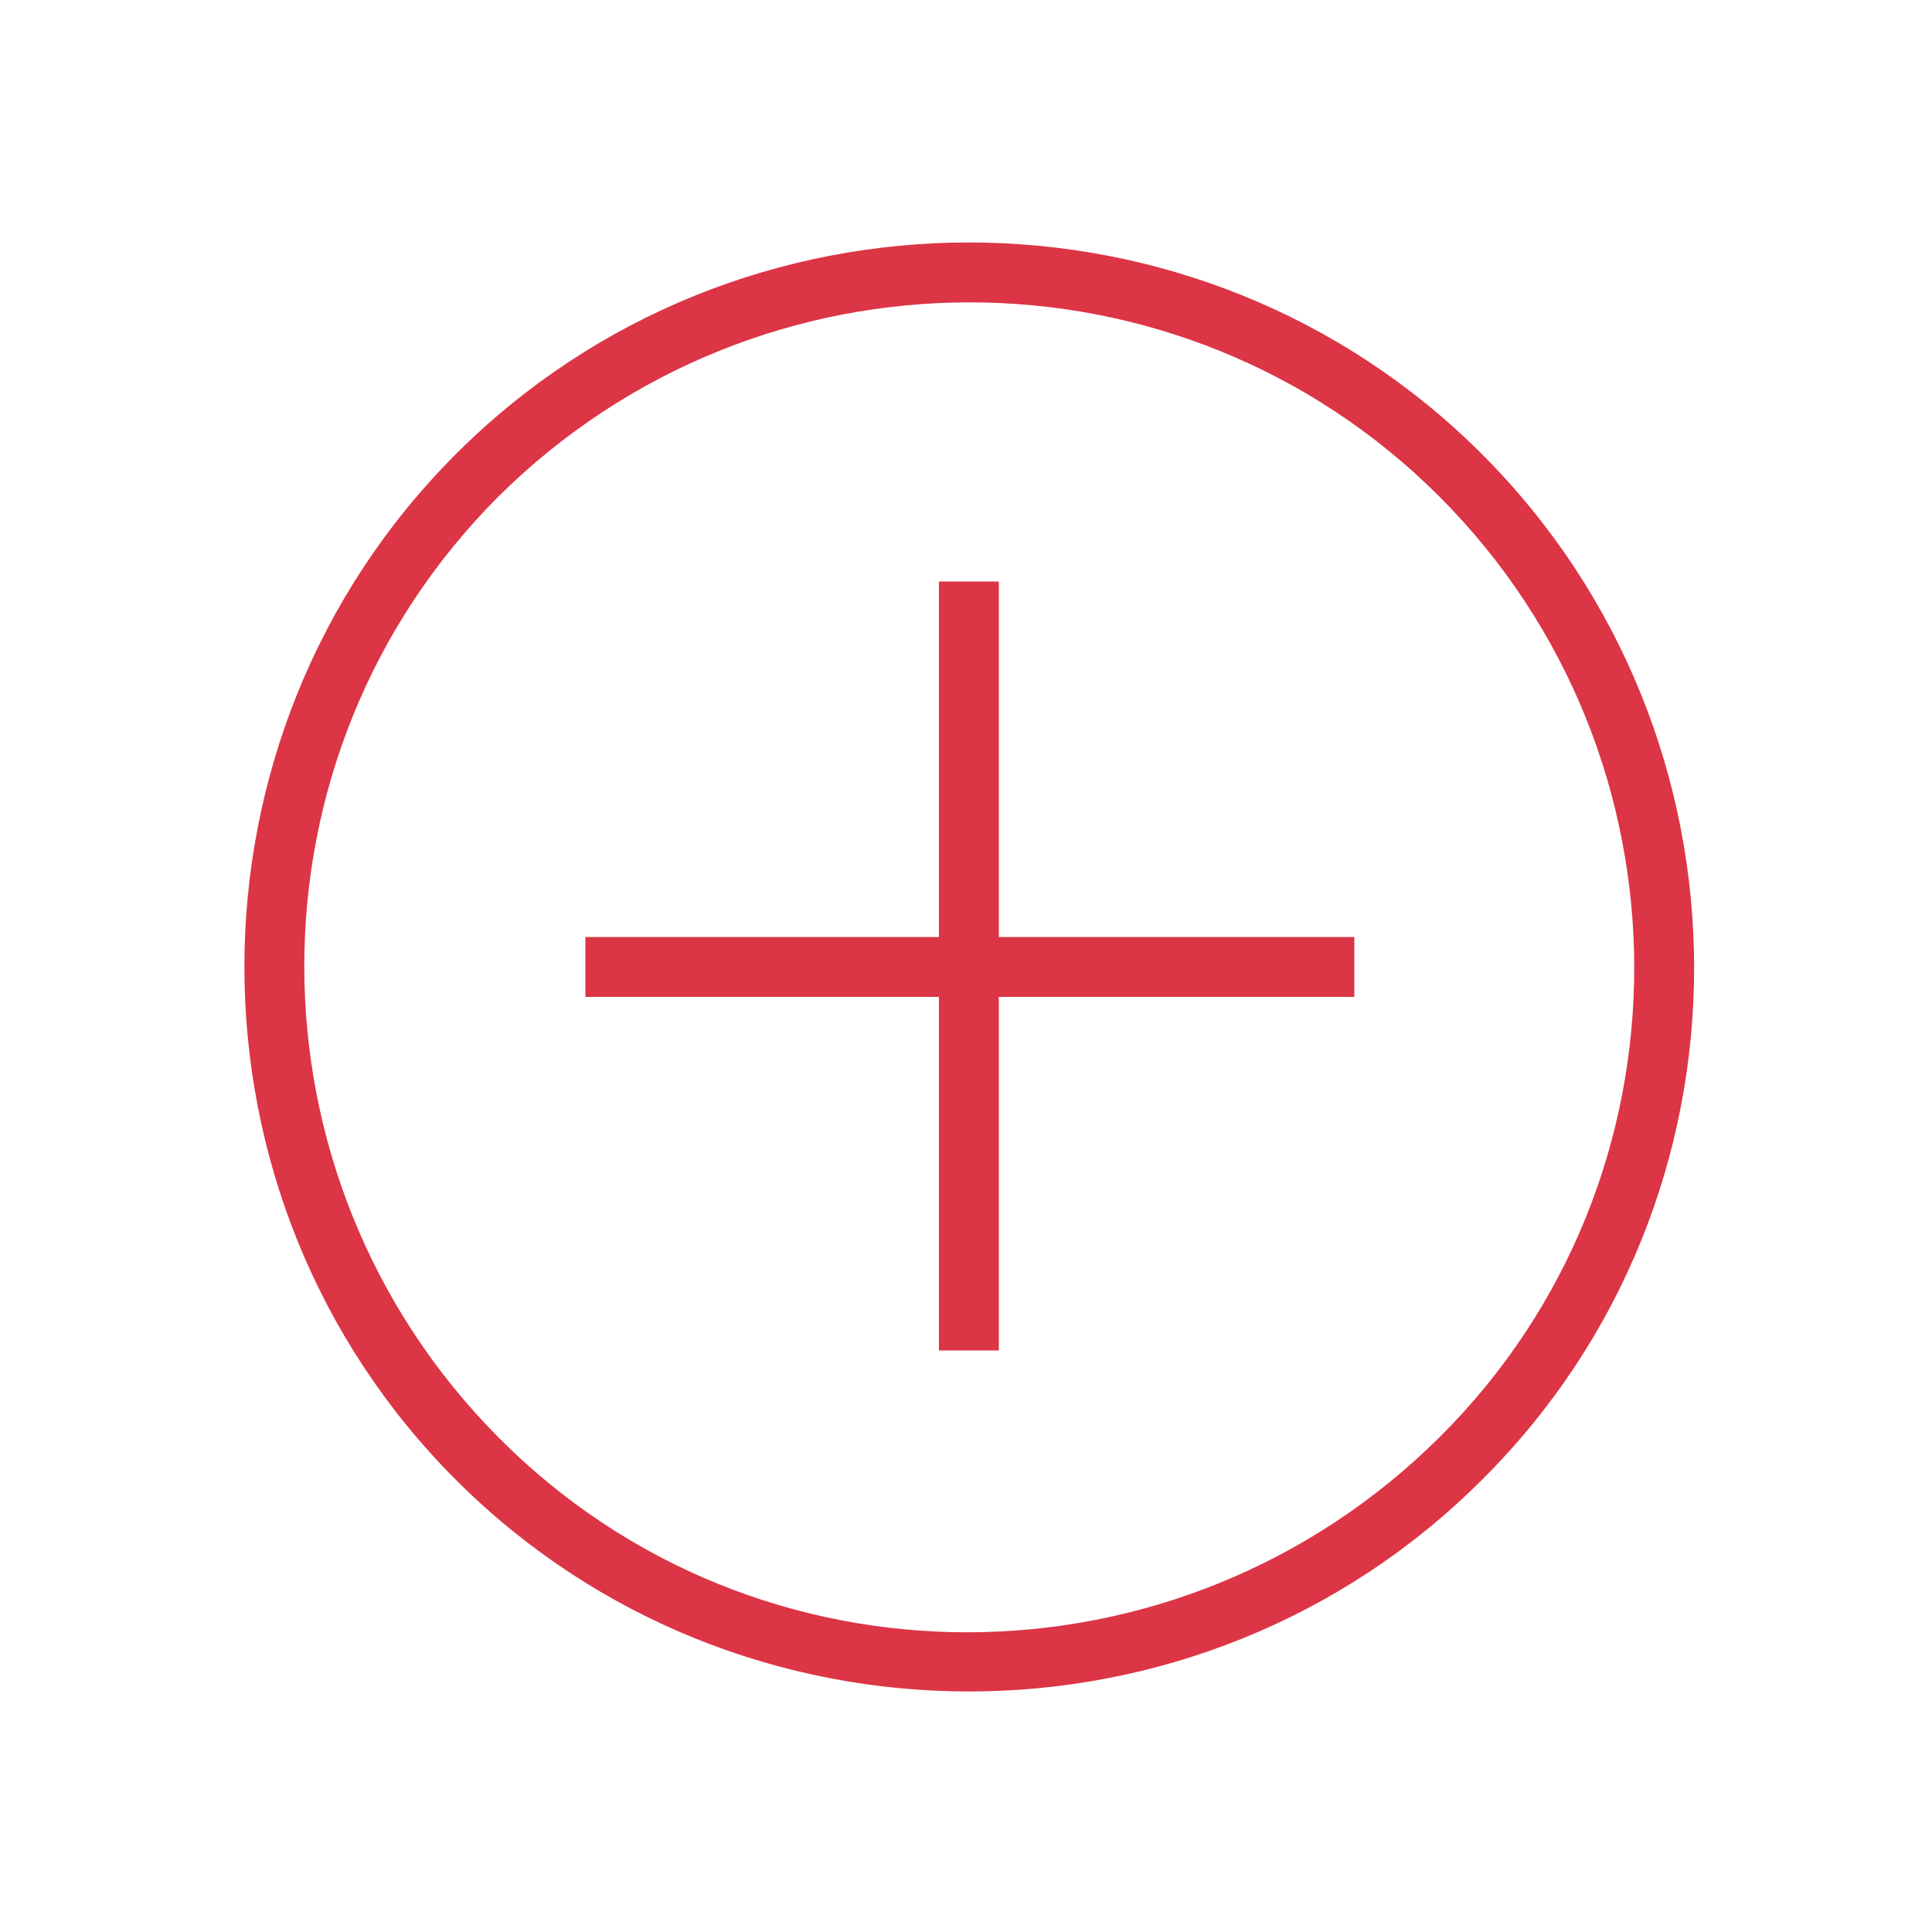
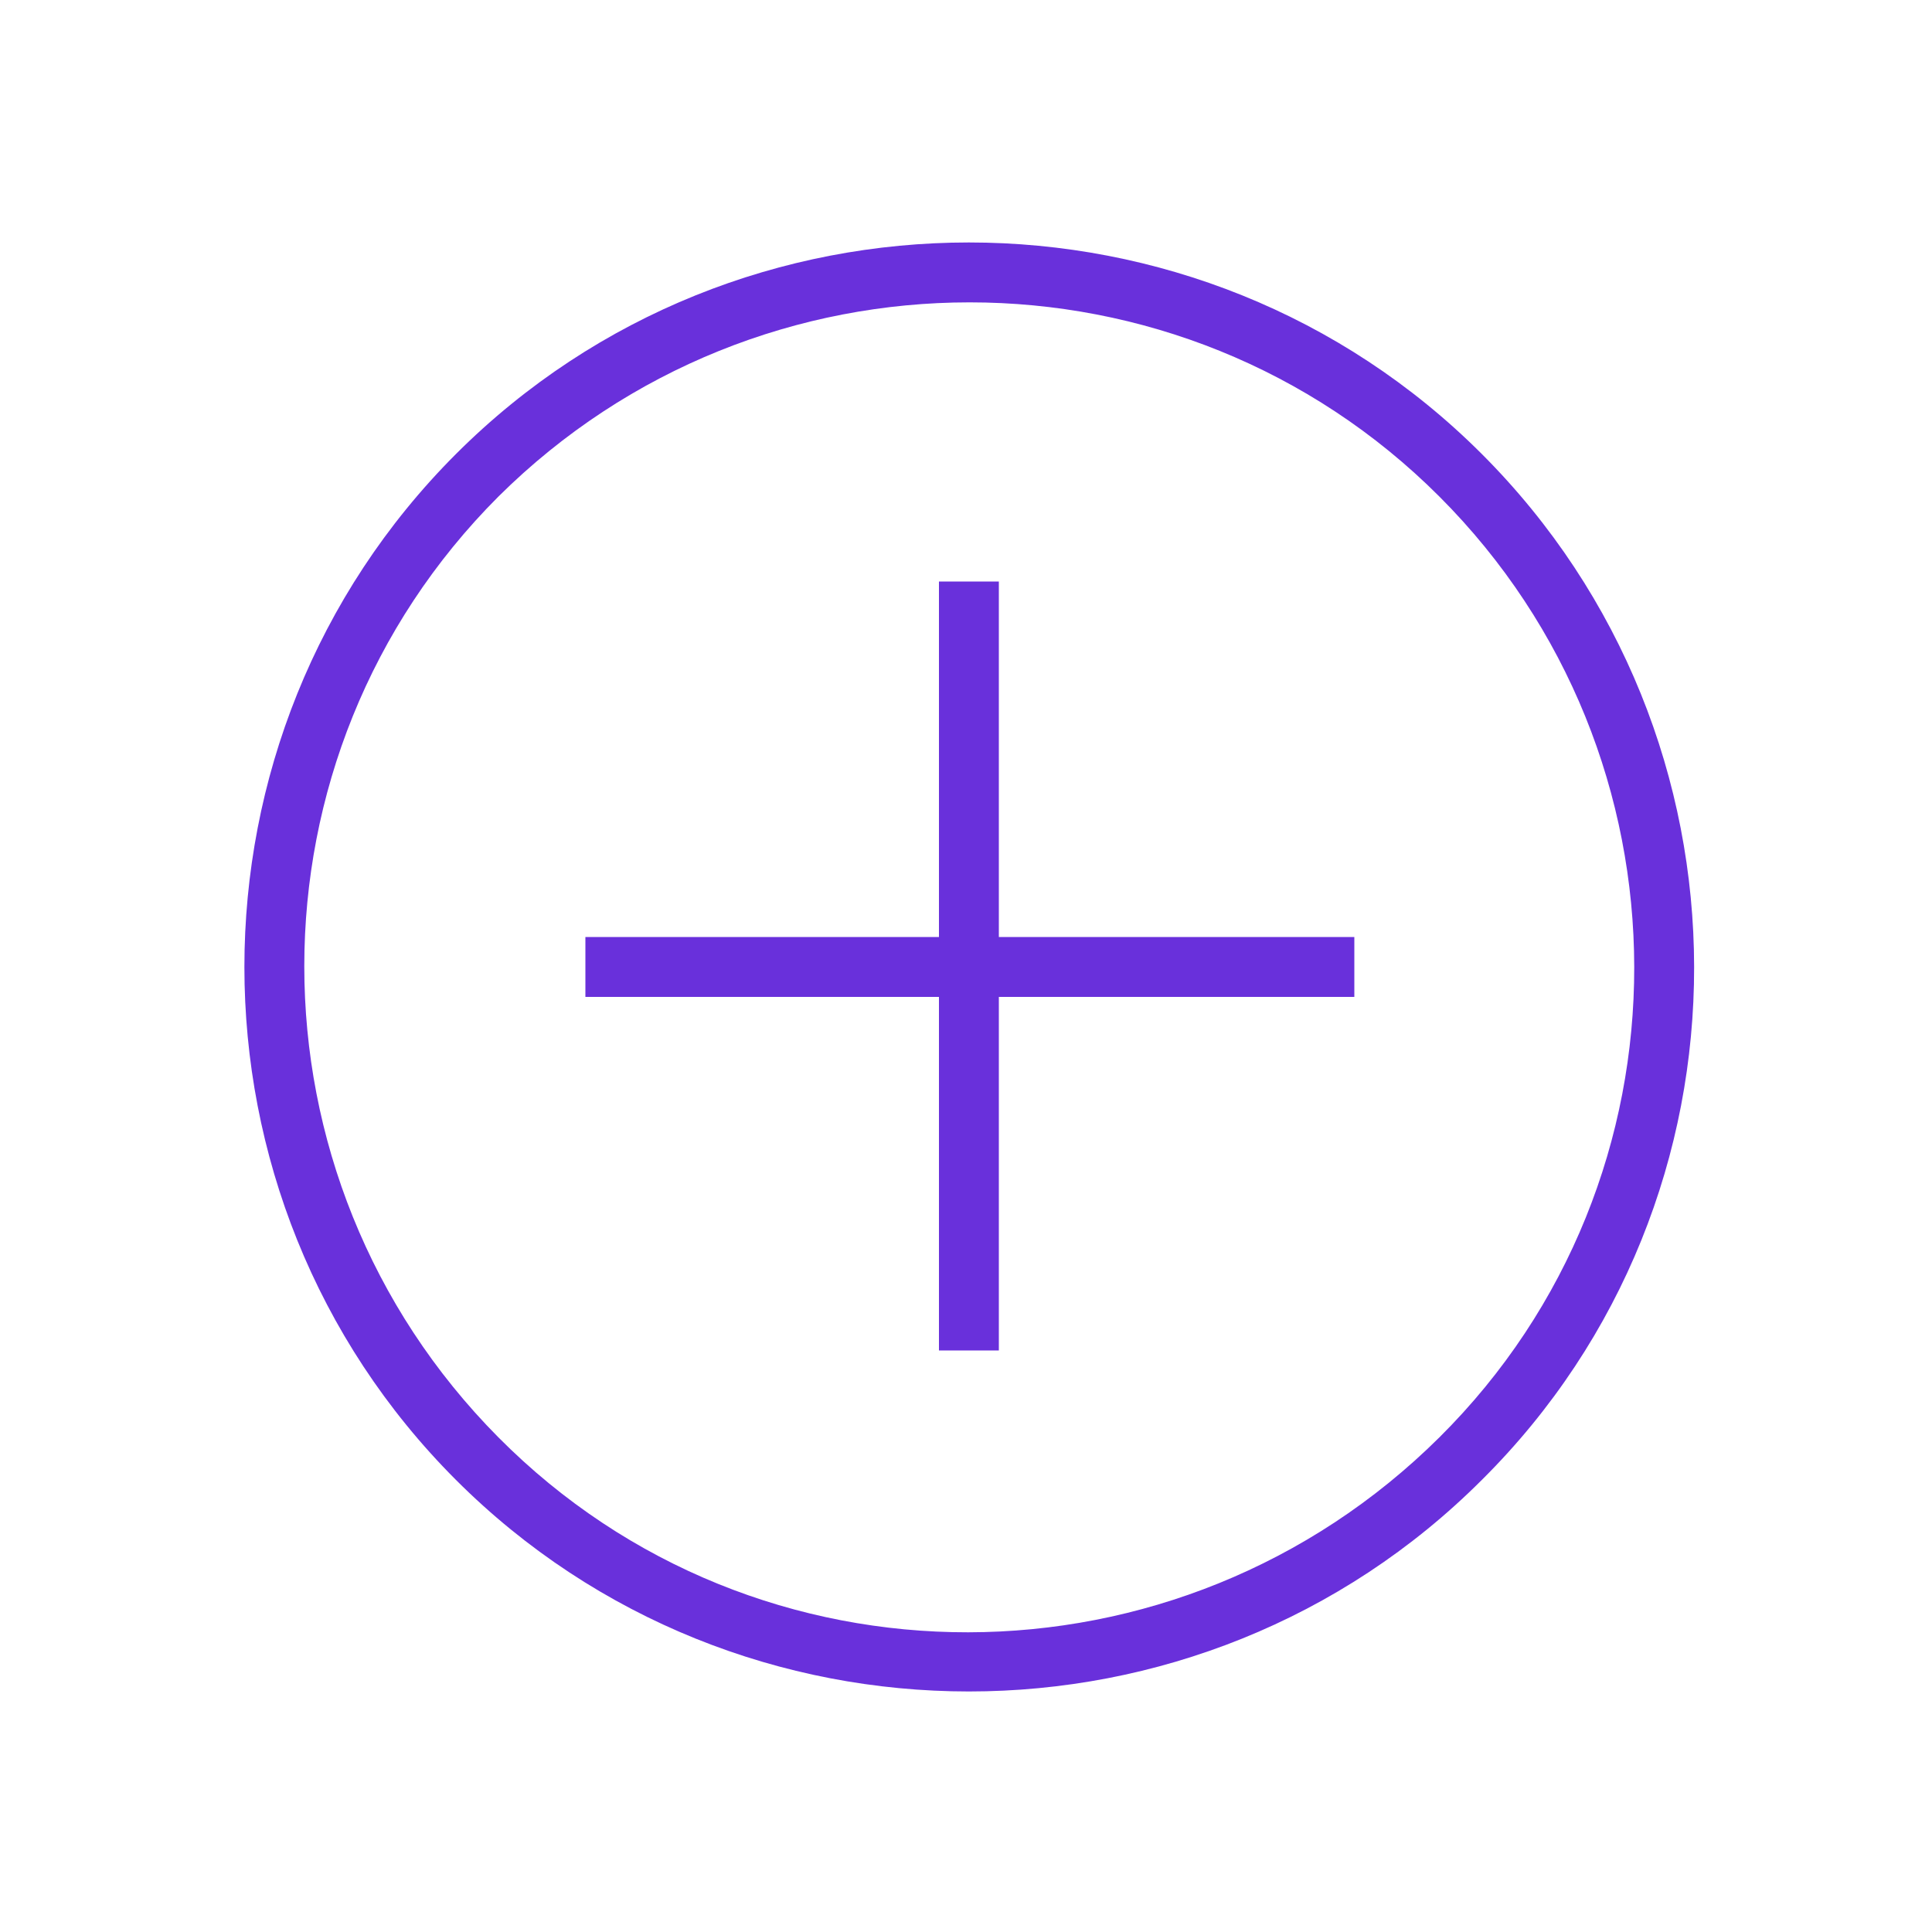
- <svg xmlns="http://www.w3.org/2000/svg" height="100px" width="100px" fill="#dc3545" version="1.1" x="0px" y="0px" viewBox="0 0 100 100" style="enable-background:new 0 0 100 100;" xml:space="preserve">
+ <svg xmlns="http://www.w3.org/2000/svg" height="100px" width="100px" fill="#6930db" version="1.1" x="0px" y="0px" viewBox="0 0 100 100" style="enable-background:new 0 0 100 100;" xml:space="preserve">
  <style type="text/css">
- 	.st0{fill:none;stroke:#dc3545;stroke-width:2;stroke-miterlimit:10;}
+   .st0{fill:none;stroke:#6930db;stroke-width:2;stroke-miterlimit:10;}
</style>
  <path class="st0" d="M49.7,57.2" />
  <g>
    <g>
      <g>
        <path d="M76.7,76.6c-14.6,14.6-38.5,14.6-53.1,0S9,38.1,23.6,23.5s38.5-14.6,53.1,0S91.4,62,76.7,76.6z M25.8,25.7     c-13.4,13.4-13.4,35.2,0,48.7s35.2,13.4,48.7,0s13.4-35.3,0-48.7S39.3,12.3,25.8,25.7z" />
      </g>
    </g>
    <g>
      <g>
        <rect x="30.3" y="48.5" width="39.8" height="3.1" />
      </g>
      <g>
        <rect x="48.6" y="30.1" width="3.1" height="39.8" />
      </g>
    </g>
  </g>
</svg>
